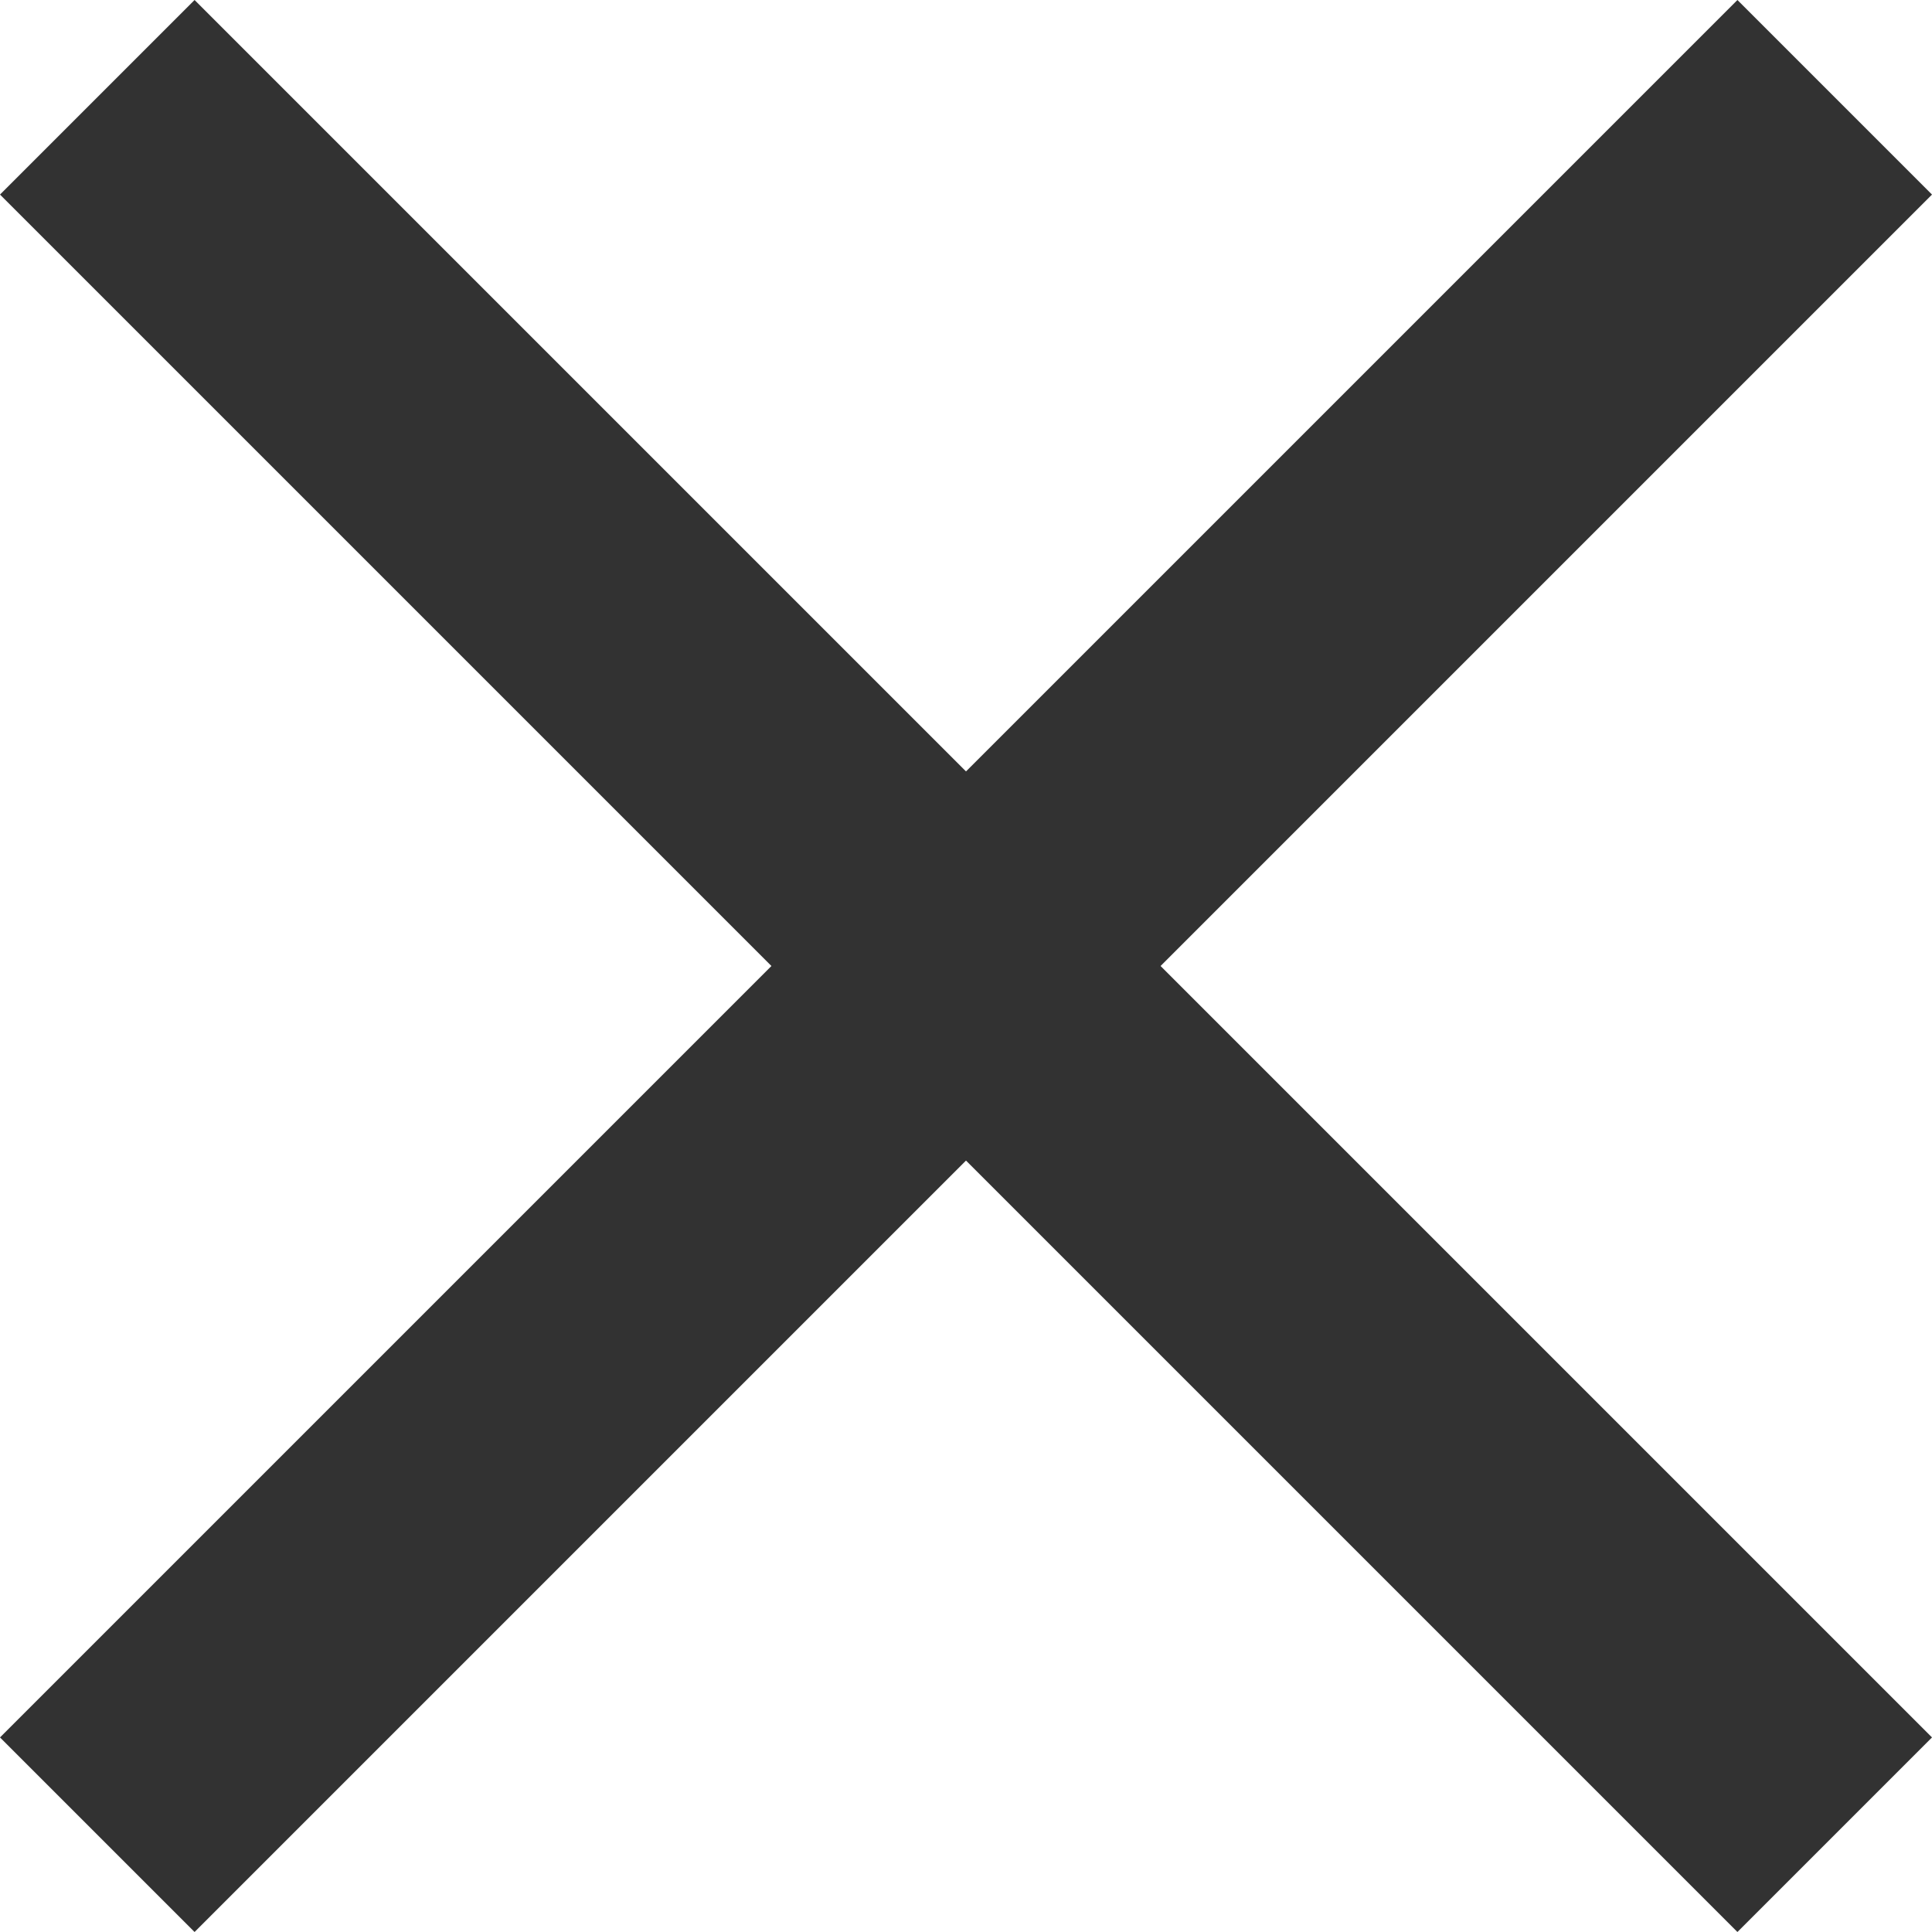
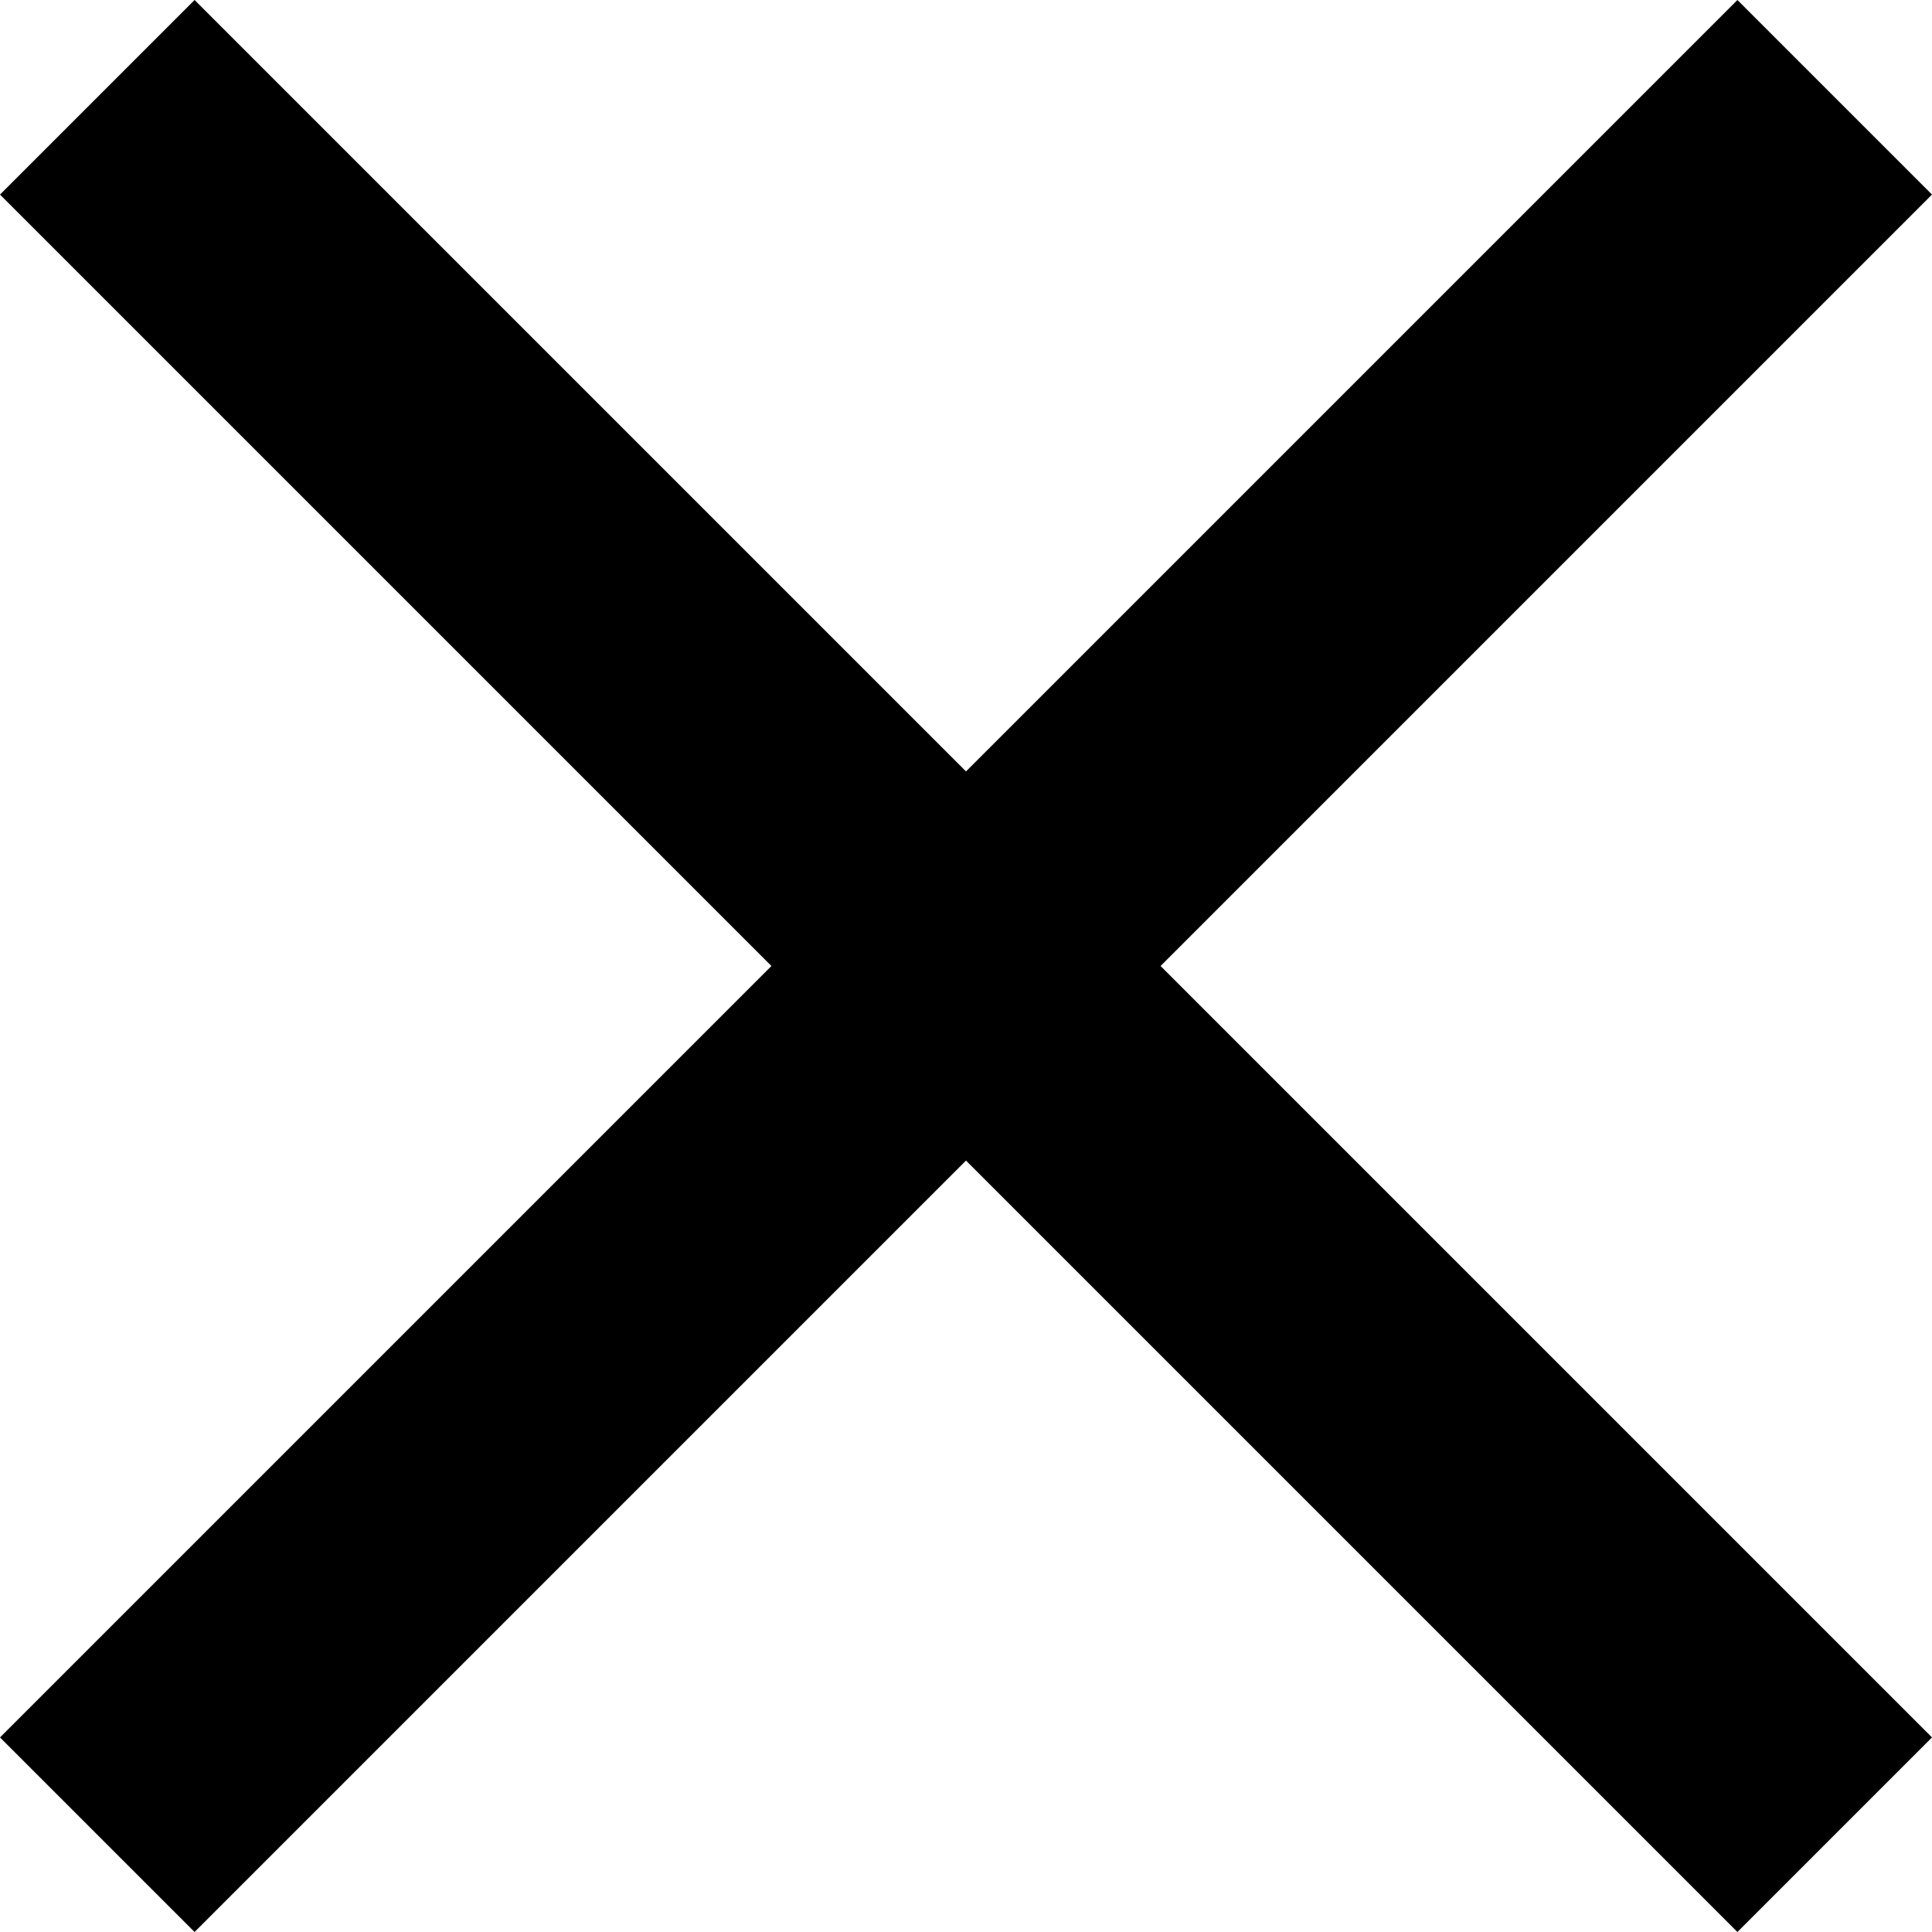
- <svg xmlns="http://www.w3.org/2000/svg" width="14" height="14" viewBox="0 0 14 14" fill="none">
-   <path d="M14 1.41L12.59 0L7 5.59L1.41 0L0 1.41L5.59 7L0 12.59L1.41 14L7 8.41L12.59 14L14 12.59L8.41 7L14 1.41Z" fill="#323232" />
+ <svg xmlns="http://www.w3.org/2000/svg" width="12" height="12" viewBox="0 0 14 14" fill="none">
+   <path d="M14 1.41L12.59 0L7 5.59L1.41 0L0 1.41L5.59 7L0 12.59L1.41 14L7 8.41L12.59 14L14 12.59L8.41 7L14 1.41Z" fill="currentcolor" />
</svg>
